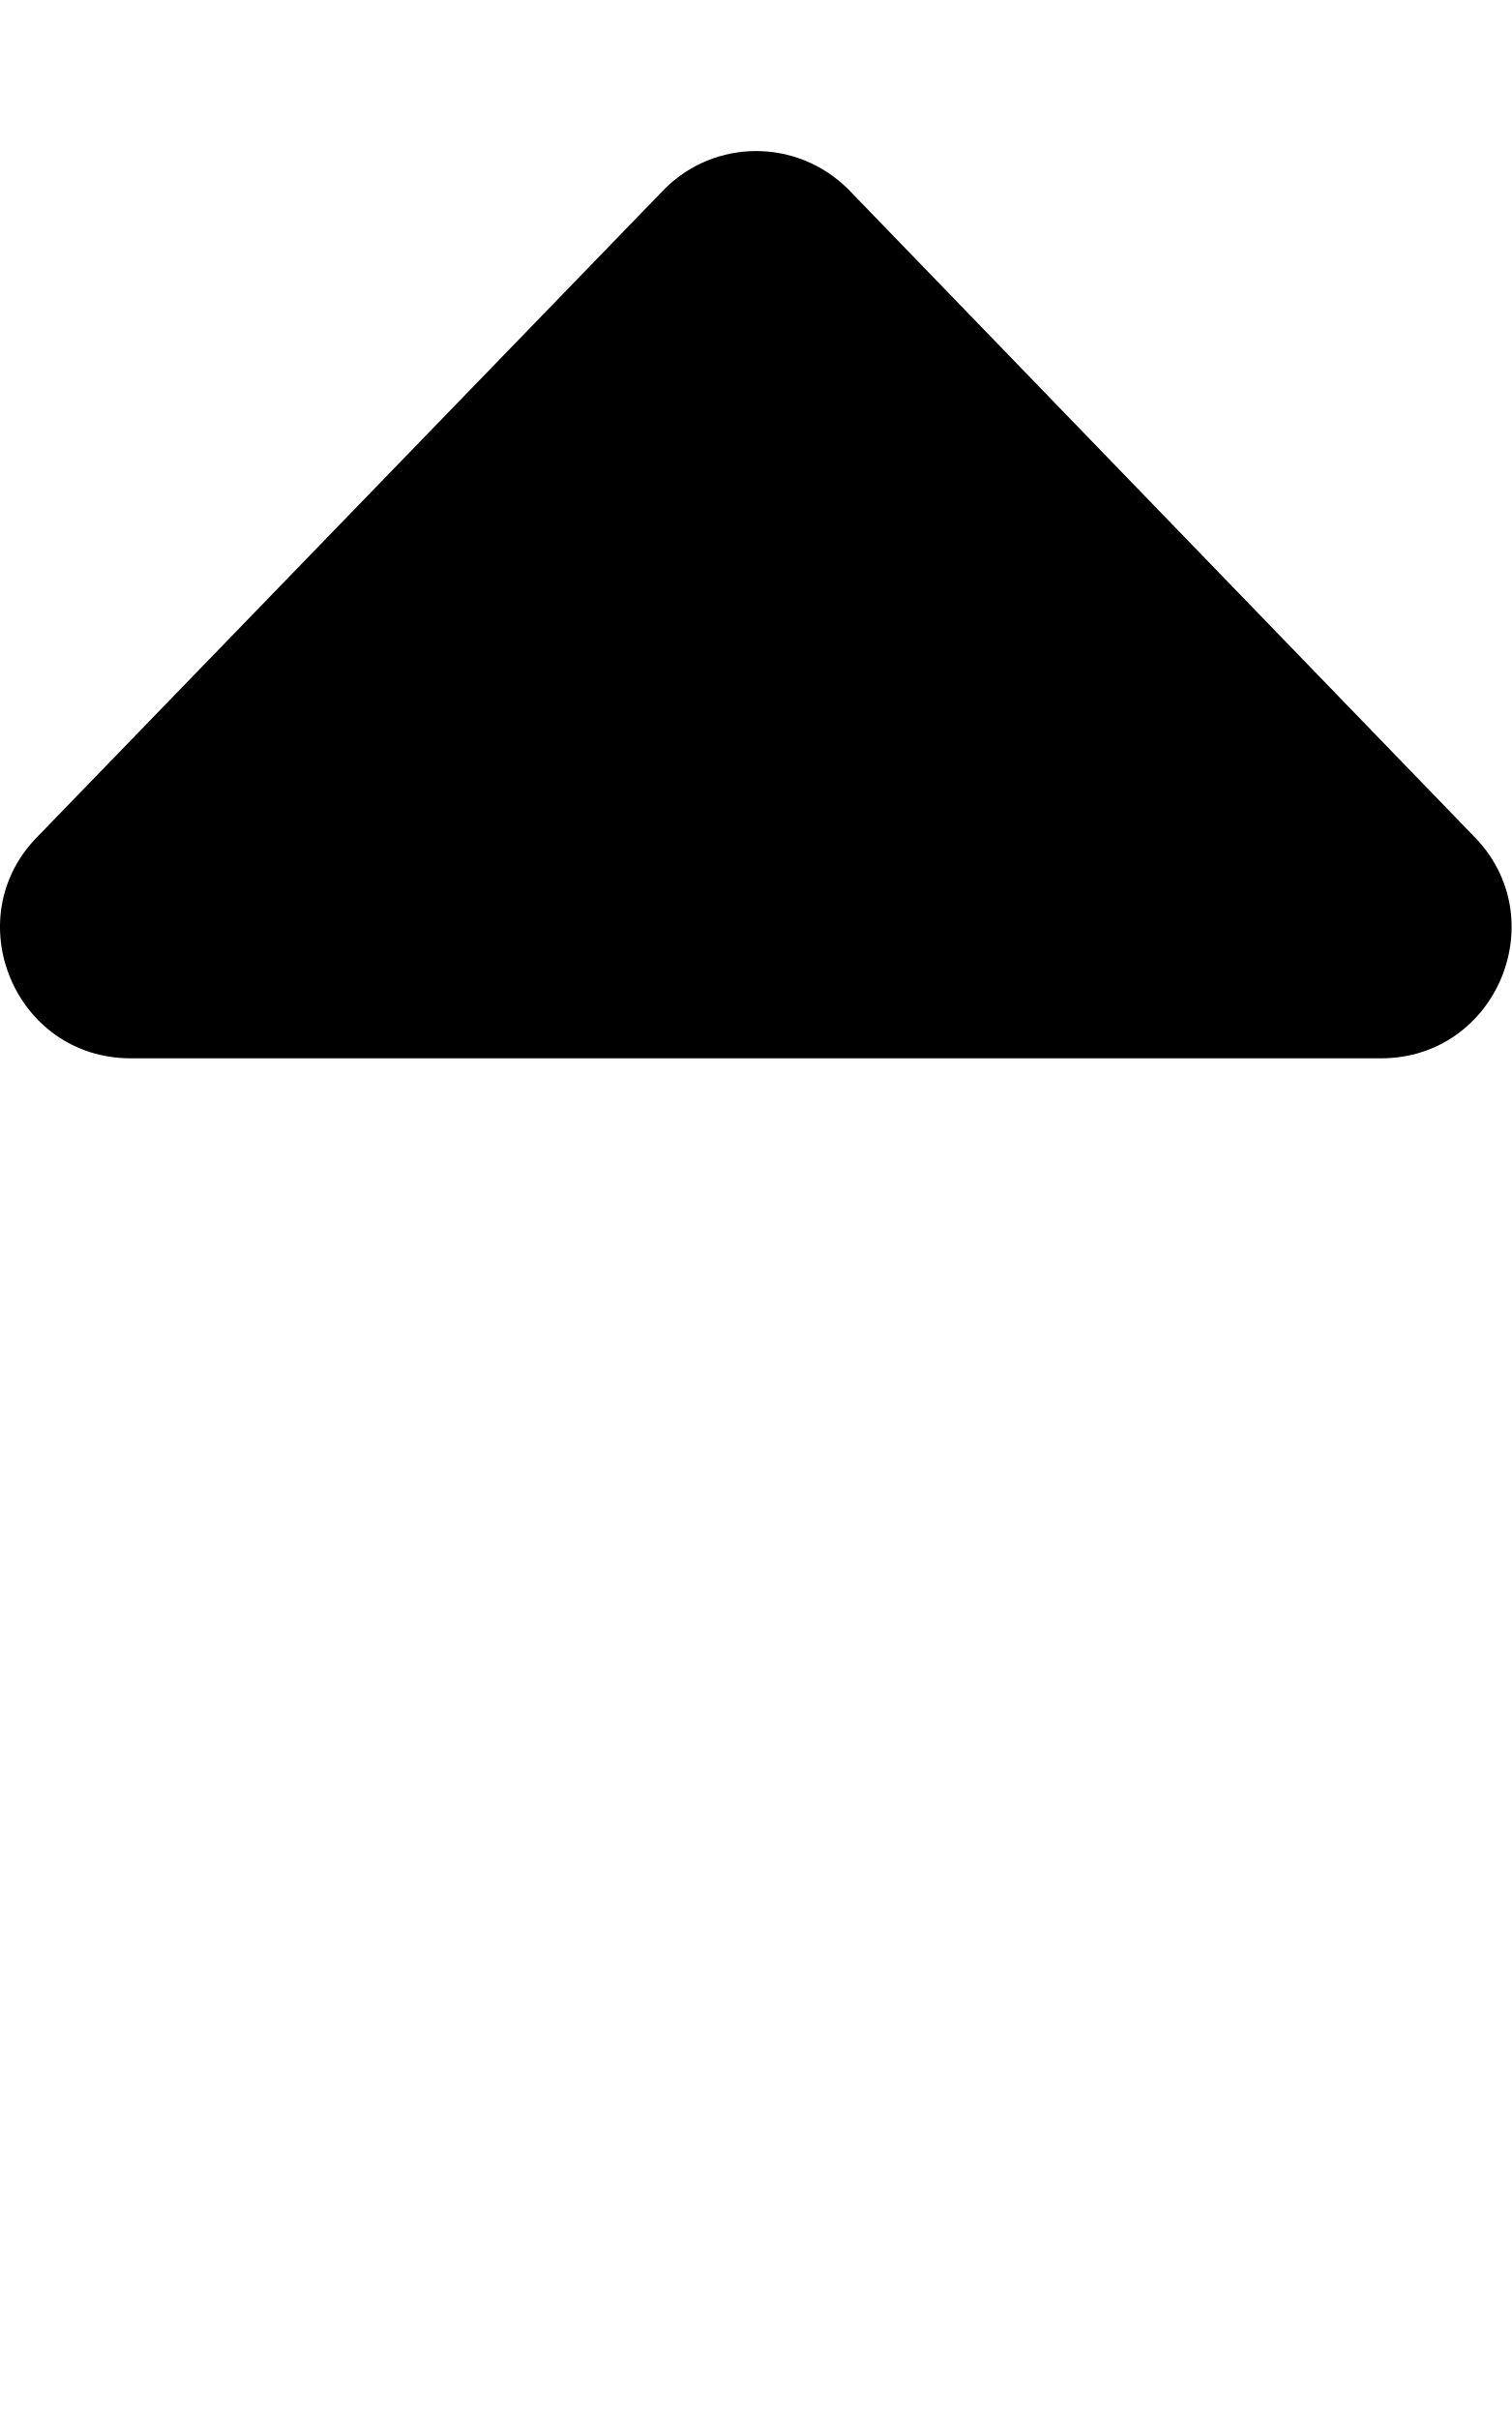
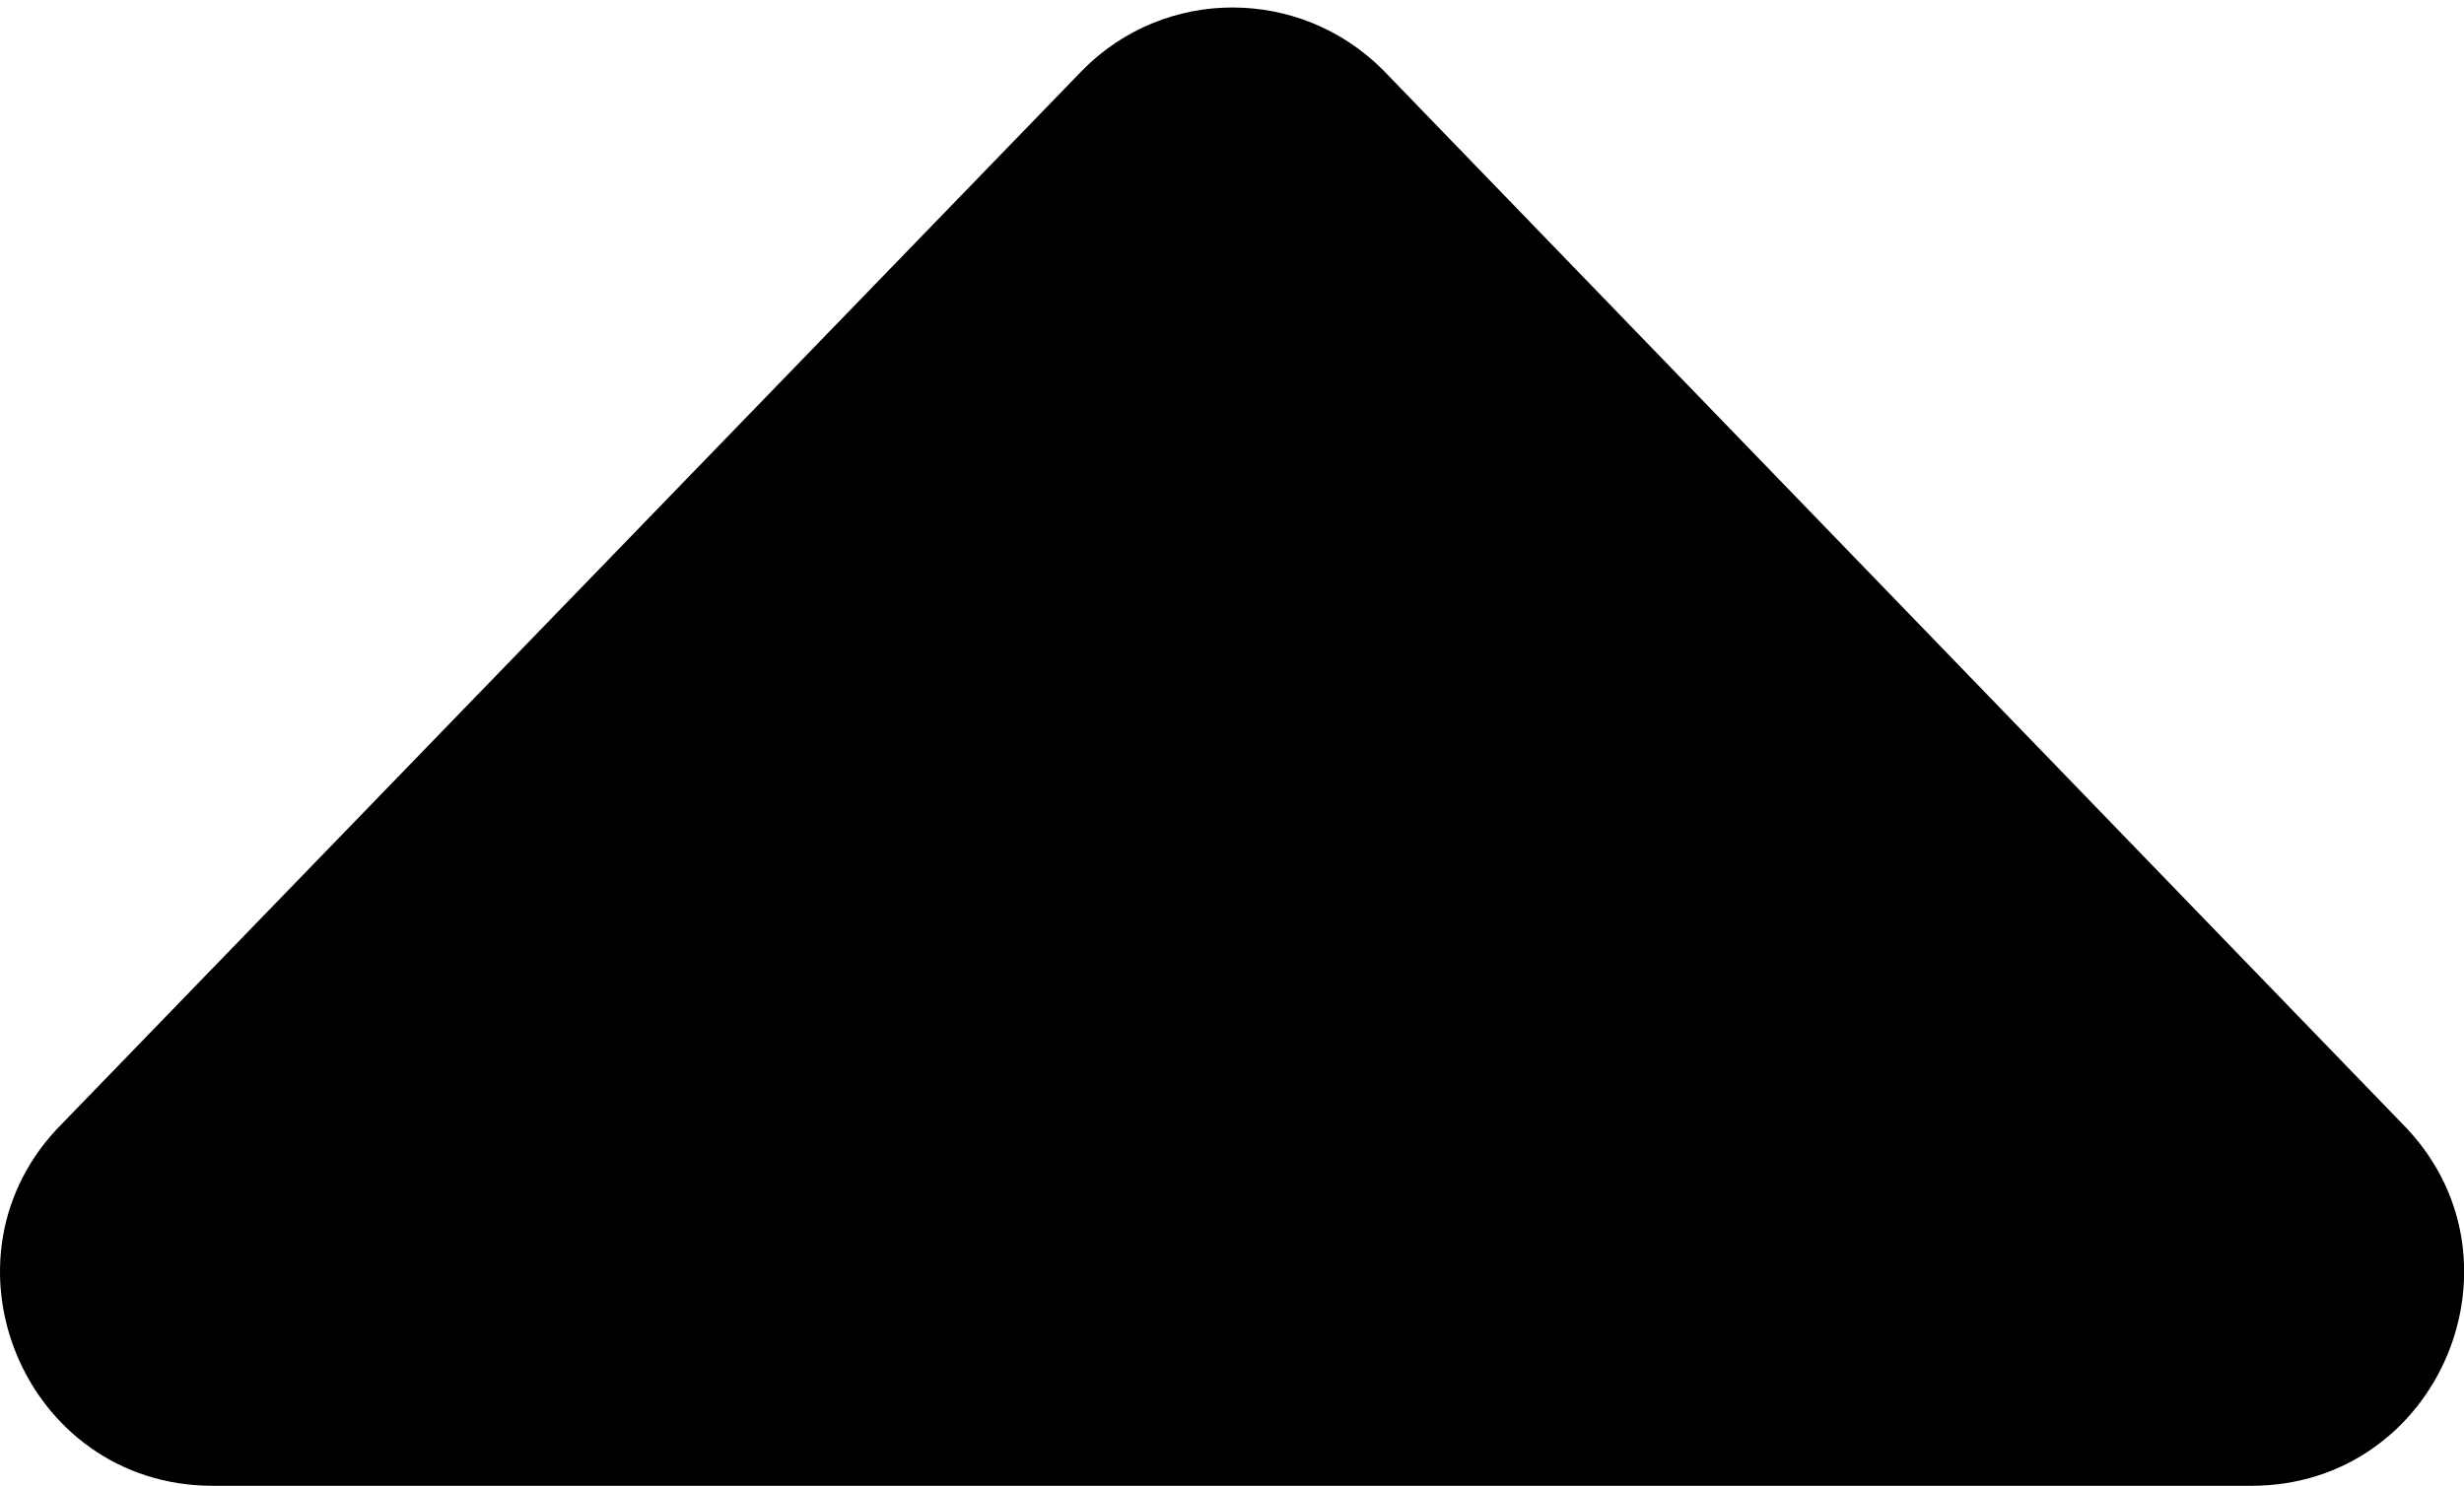
- <svg xmlns="http://www.w3.org/2000/svg" viewBox="0 0 320 512">
-   <path d="M27.66 224h264.7c24.6 0 36.89-29.78 19.54-47.12l-132.3-136.8c-5.406-5.406-12.47-8.107-19.53-8.107c-7.055 0-14.09 2.701-19.45 8.107L8.119 176.9C-9.229 194.2 3.055 224 27.66 224z" />
+ <svg xmlns="http://www.w3.org/2000/svg" width="320" height="193" viewBox="0 0 320 193" fill="none">
+   <path d="M27.66 193H292.36C316.96 193 329.25 163.22 311.9 145.88L179.6 9.08C174.194 3.674 167.13 0.973 160.07 0.973C153.015 0.973 145.98 3.674 140.62 9.08L8.119 145.9C-9.229 163.2 3.055 193 27.66 193Z" fill="black" />
</svg>
